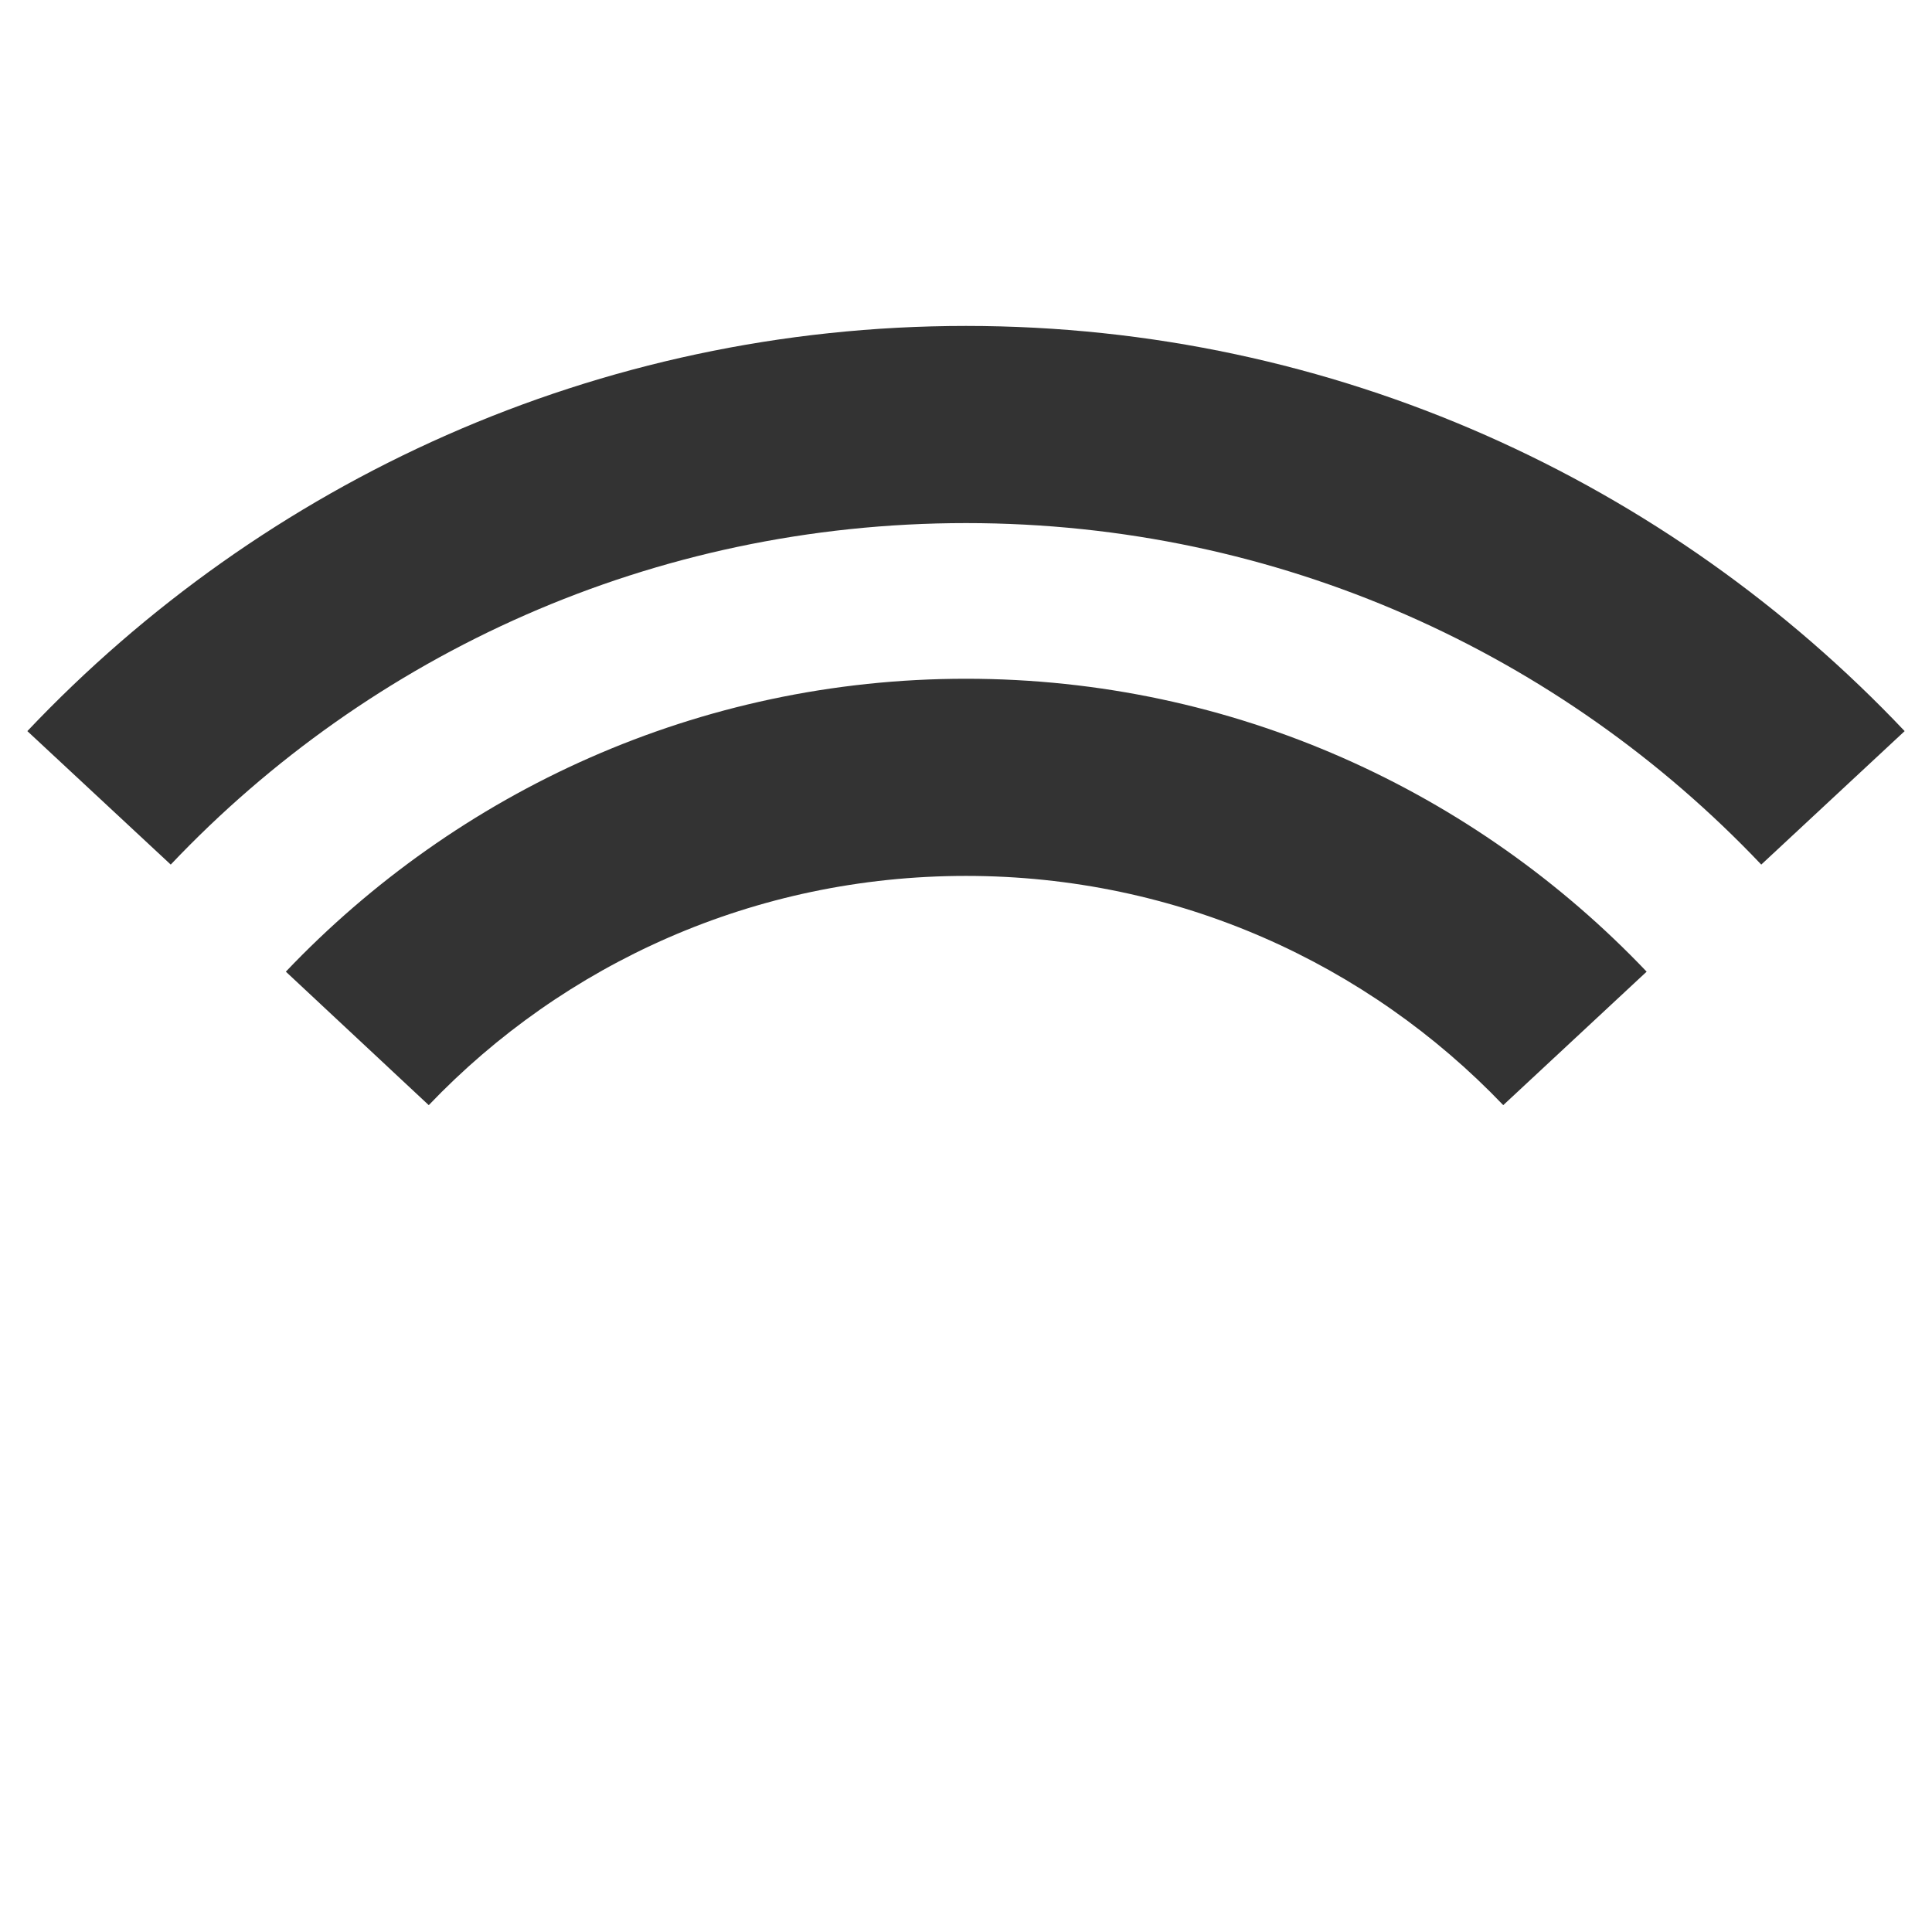
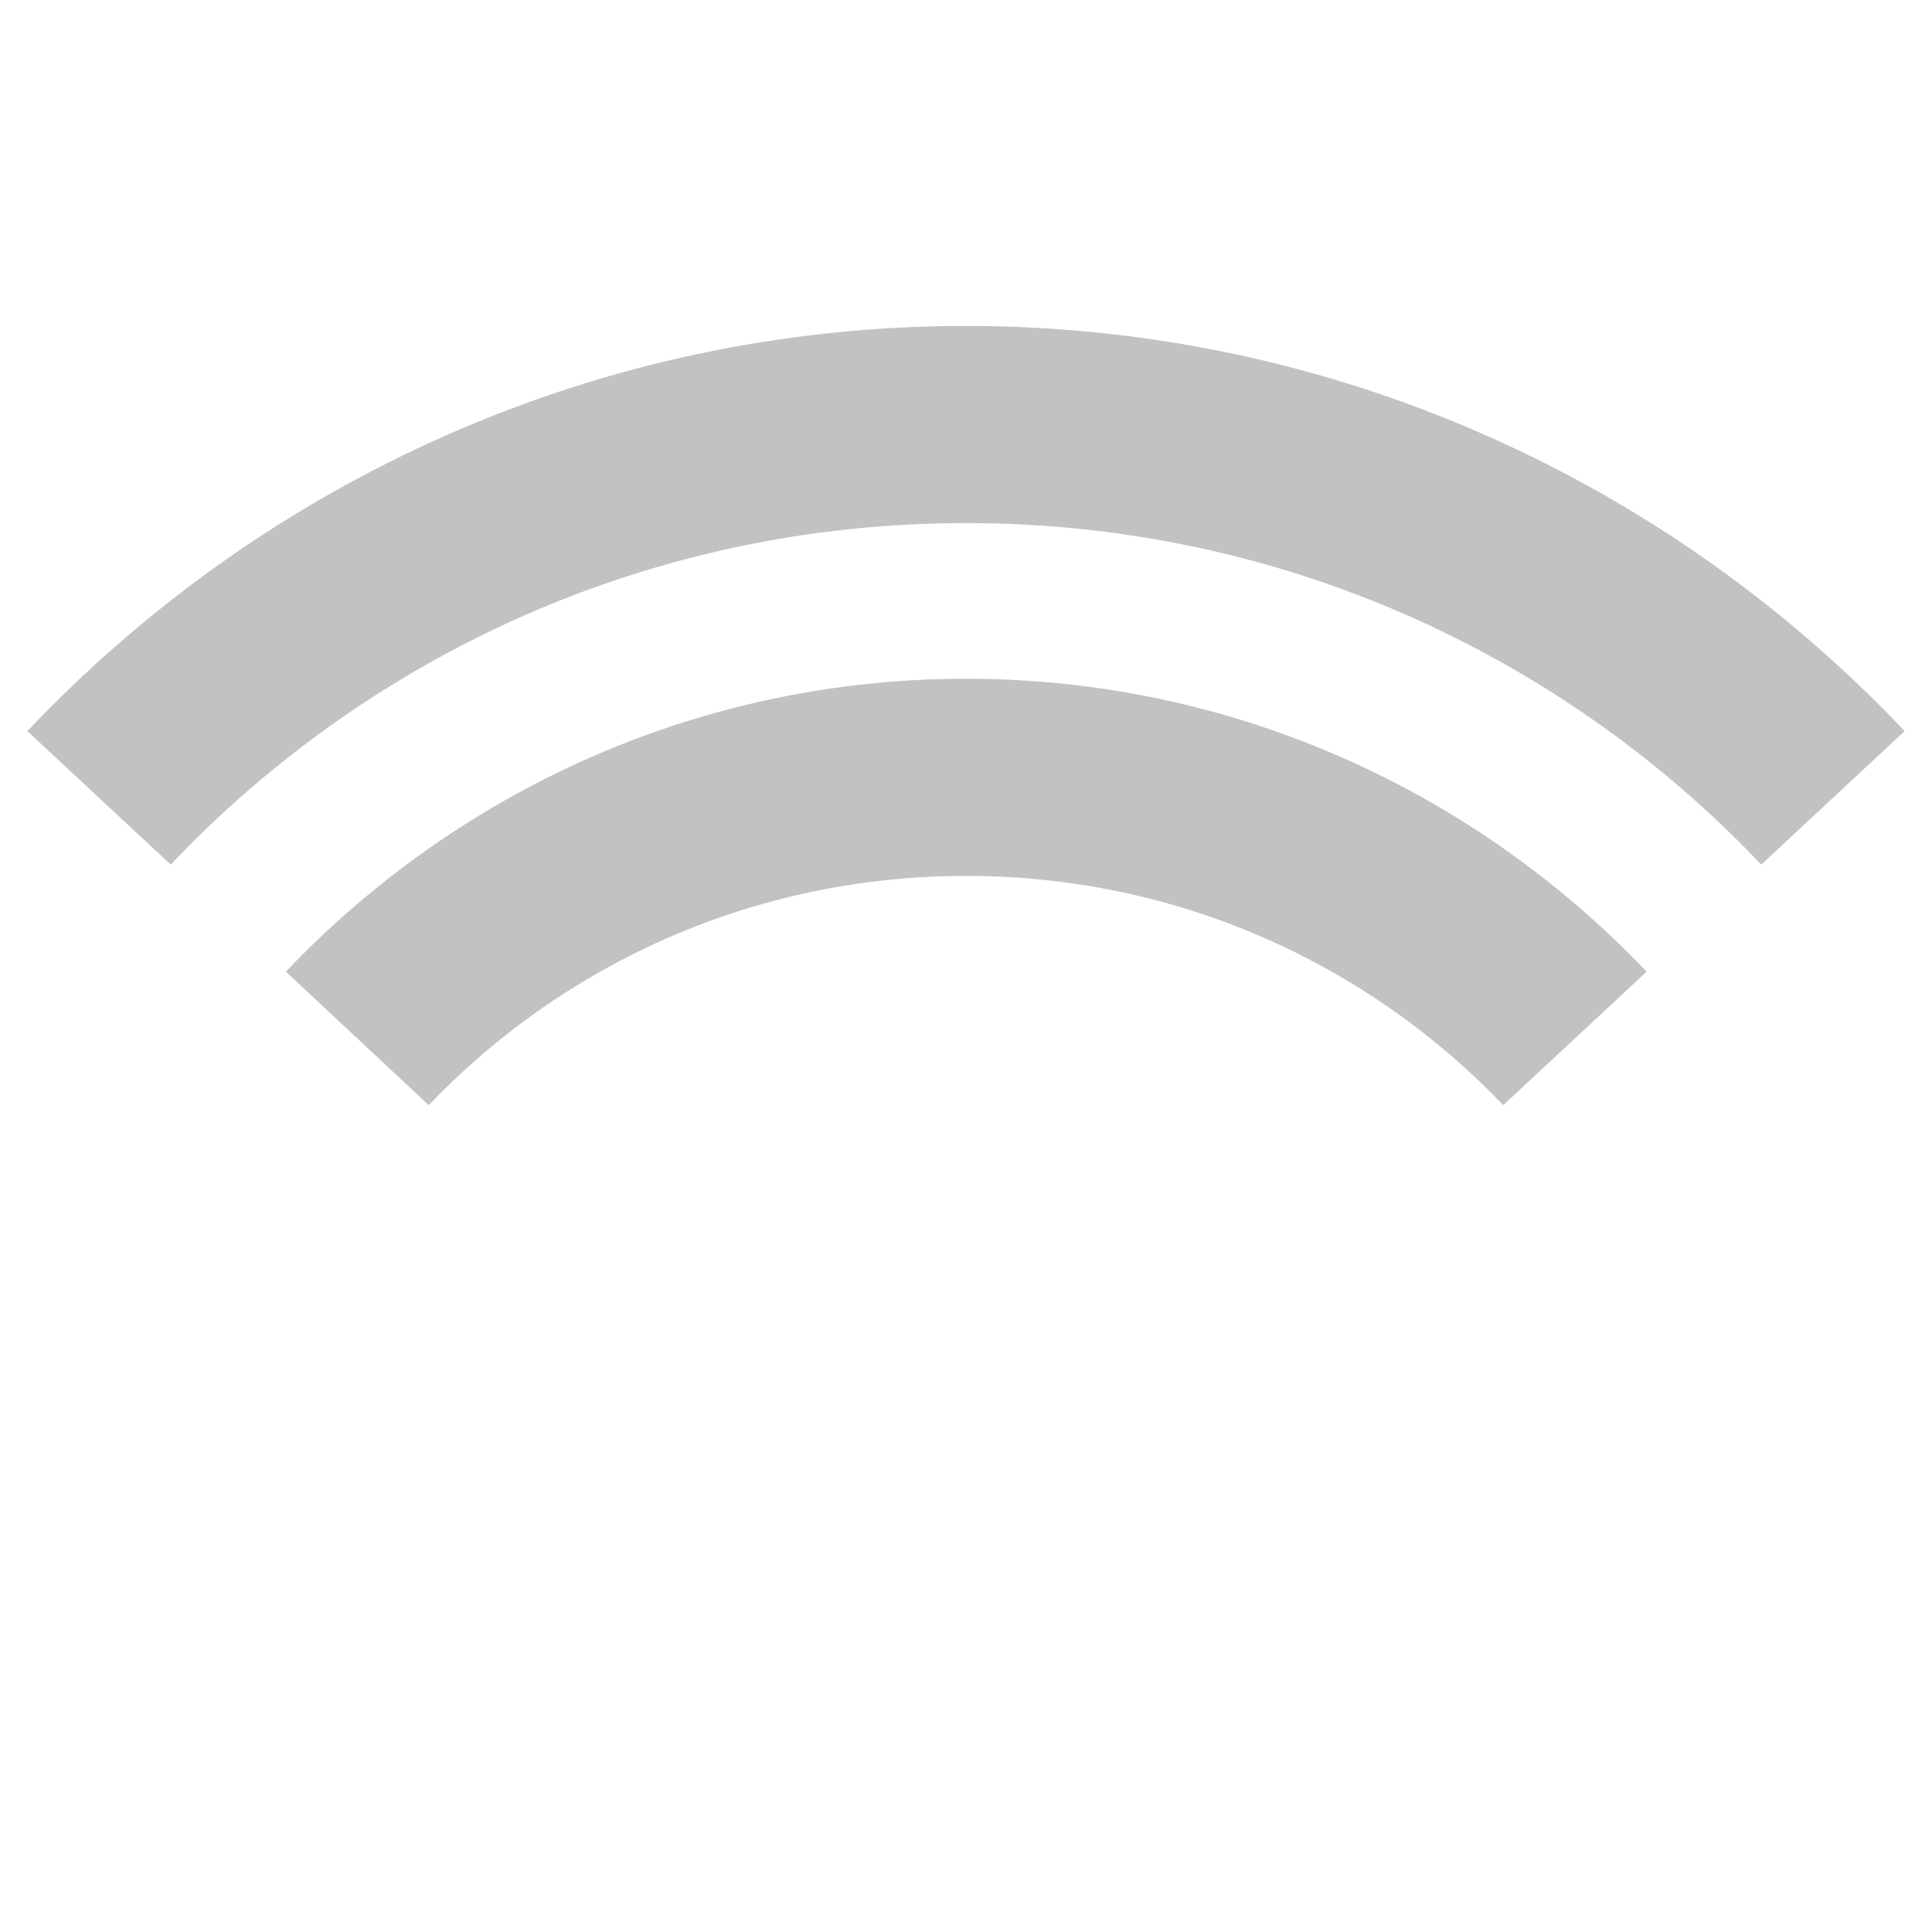
<svg xmlns="http://www.w3.org/2000/svg" width="128" height="128" version="1.1">
-   <path id="shape" d="M 64 21.594 C 39.534 21.594 17.436 31.933 1.812 48.438 L 11.312 57.281 C 24.526 43.339 43.216 34.656 64 34.656 C 84.78 34.656 103.465 43.343 116.688 57.281 L 126.188 48.438 C 110.564 31.933 88.466 21.594 64 21.594 z M 64 44.969 C 46.284 44.969 30.29 52.441 18.938 64.375 L 28.406 73.219 C 37.355 63.853 49.97 58.031 64 58.031 C 78.03 58.031 90.638 63.853 99.594 73.219 L 109.094 64.375 C 97.734 52.436 81.72 44.969 64 44.969 z " style="fill:#333333;fill-opacity:1;stroke:none" />
+   <path id="shape" d="M 64 21.594 C 39.534 21.594 17.436 31.933 1.812 48.438 L 11.312 57.281 C 24.526 43.339 43.216 34.656 64 34.656 C 84.78 34.656 103.465 43.343 116.688 57.281 L 126.188 48.438 C 110.564 31.933 88.466 21.594 64 21.594 z M 64 44.969 C 46.284 44.969 30.29 52.441 18.938 64.375 L 28.406 73.219 C 37.355 63.853 49.97 58.031 64 58.031 C 78.03 58.031 90.638 63.853 99.594 73.219 L 109.094 64.375 C 97.734 52.436 81.72 44.969 64 44.969 z " style="fill:#333333;fill-opacity:0.3;stroke:none" />
</svg>
